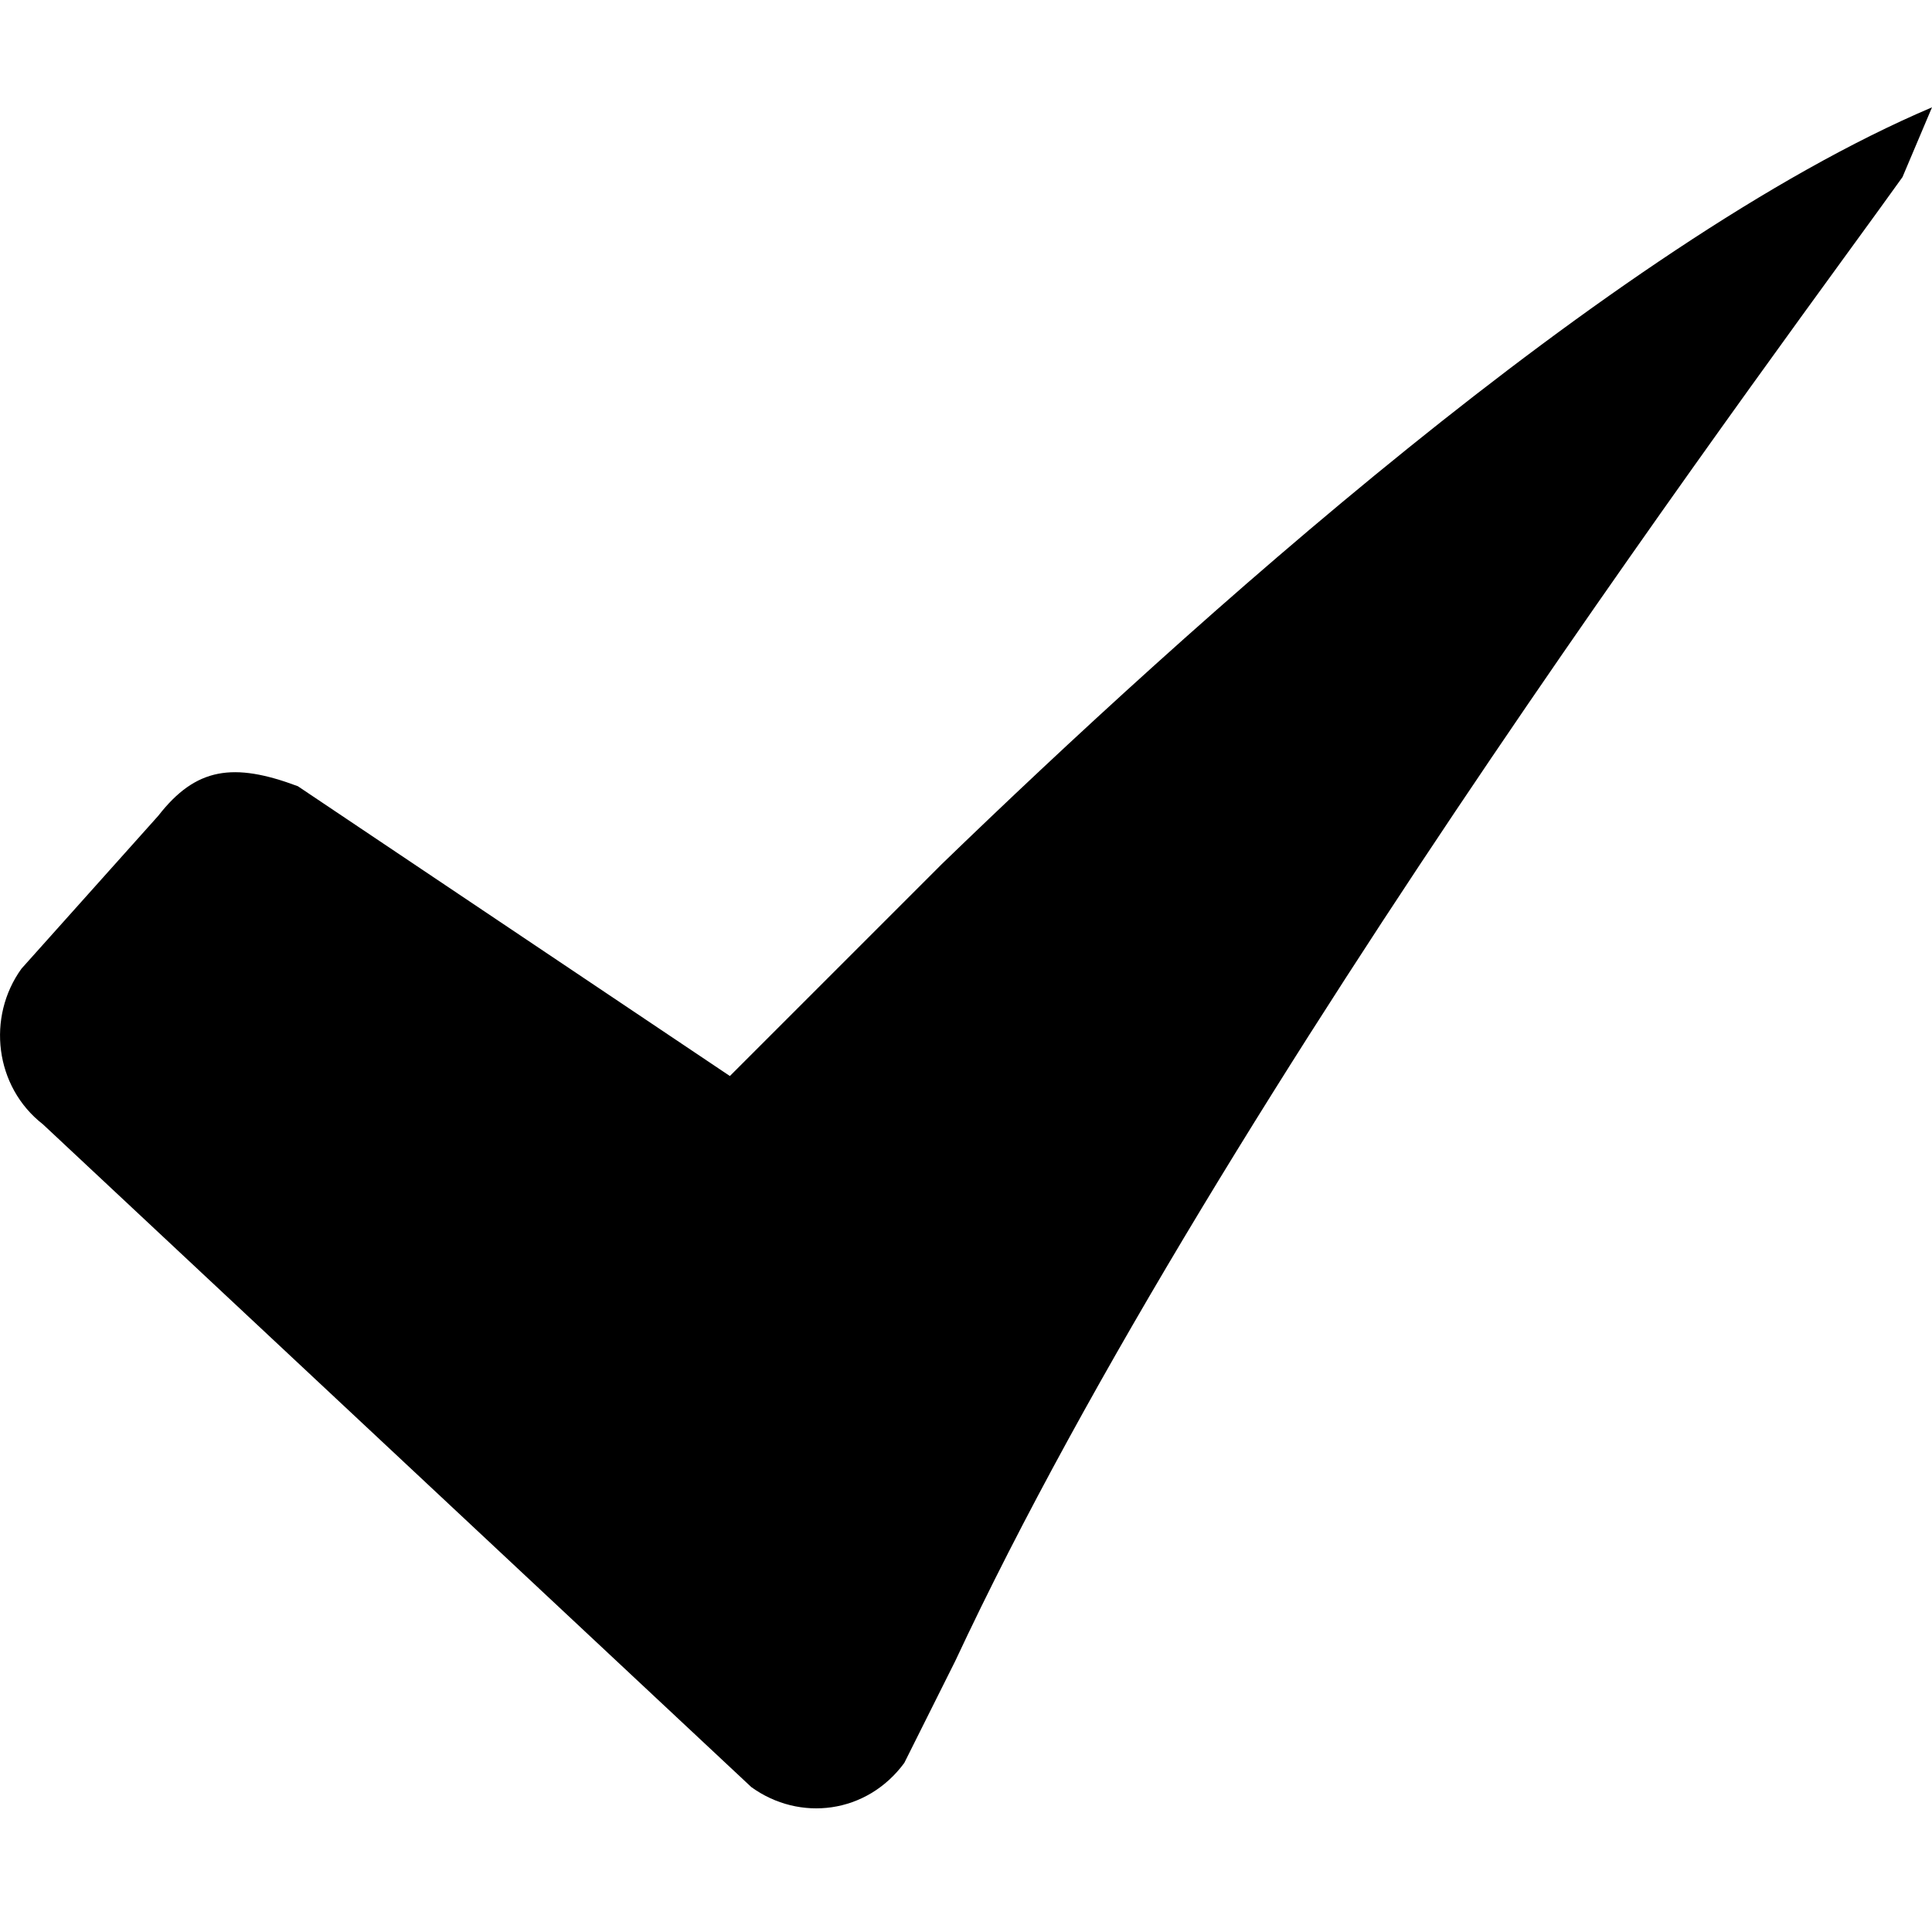
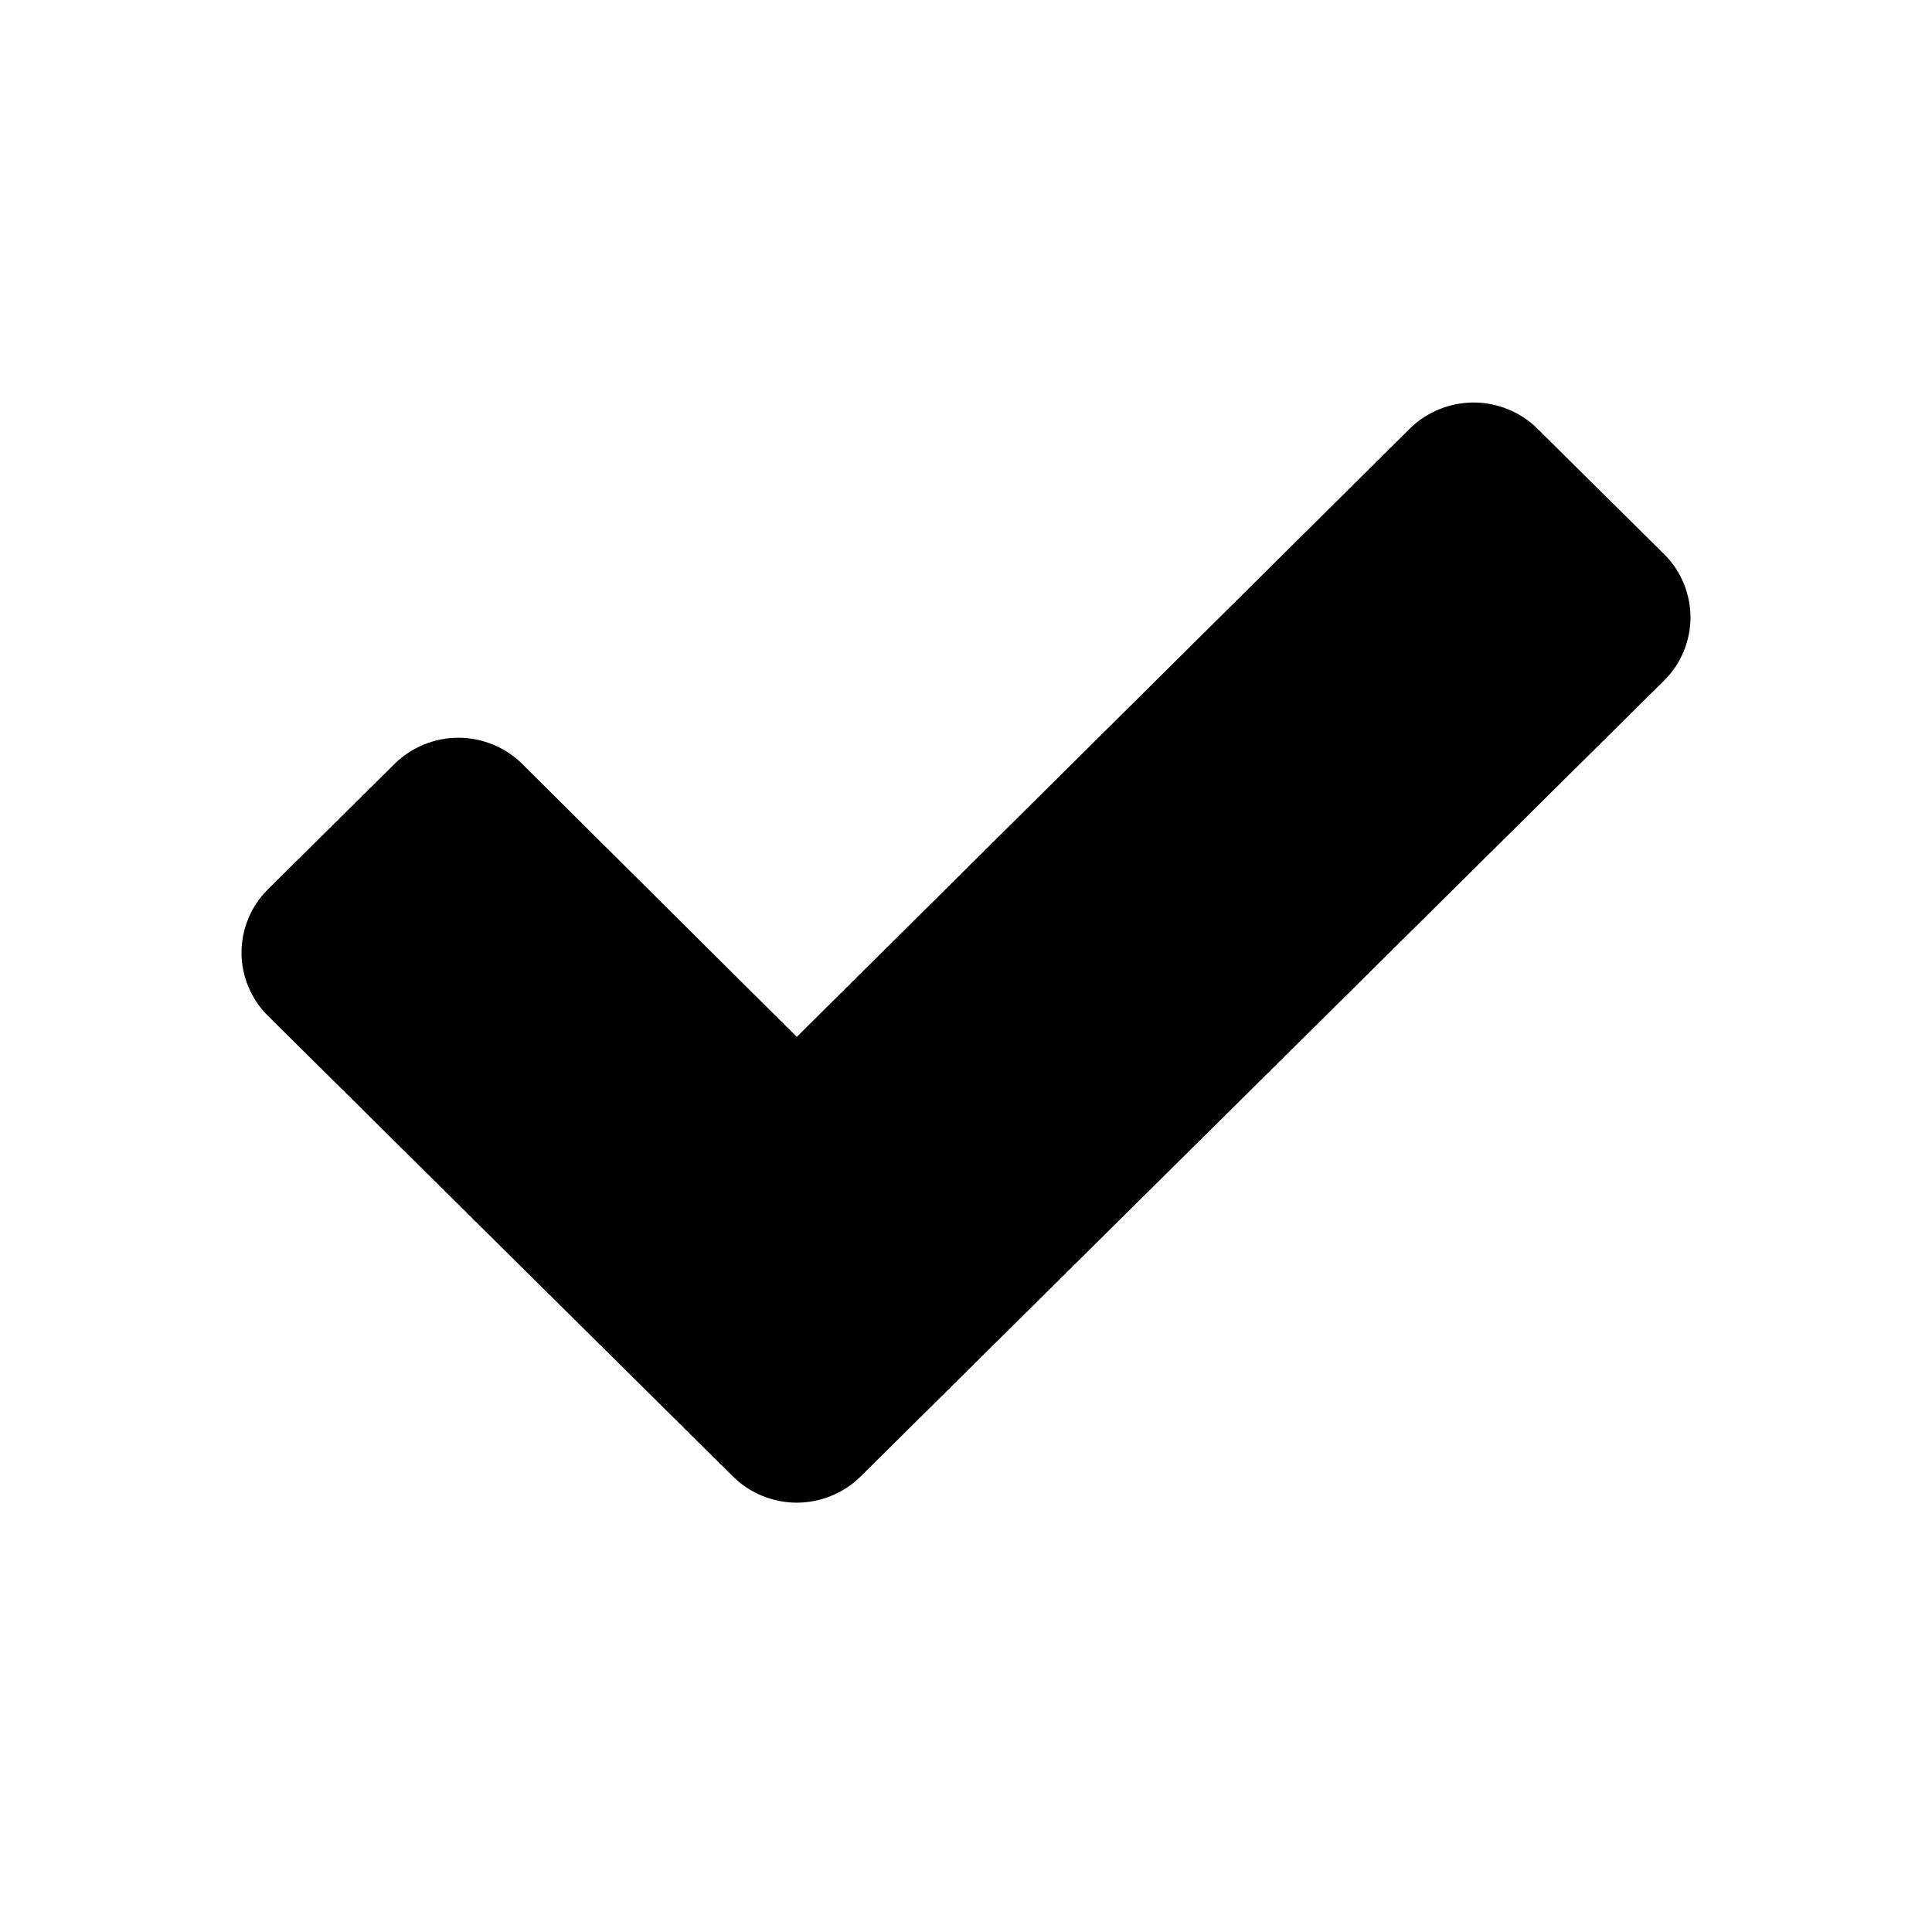
- <svg xmlns="http://www.w3.org/2000/svg" version="1.1" id="Layer_1" x="0px" y="0px" viewBox="0 0 72 72" style="enable-background:new 0 0 72 72;" xml:space="preserve">
-   <style type="text/css">
- 	.st0{fill-rule:evenodd;clip-rule:evenodd;}
- </style>
-   <path class="st0" d="M33.7,65.7l1.9-3.8c9.9-21.2,31.6-50.1,35.3-55.3L72,4C60,9.1,44.2,23.4,35.1,32.2l-7.9,7.9L11.1,29.3  c-2.4-0.9-3.8-0.7-5.2,1.1l-5.1,5.7c-1.3,1.8-1,4.4,0.8,5.8L28,66.6C29.8,67.9,32.3,67.6,33.7,65.7C33.6,65.8,33.7,65.7,33.7,65.7z" />
+ <svg xmlns="http://www.w3.org/2000/svg" width="72" height="72" viewBox="0 0 72 72" fill="none">
+   <path d="M63 23.007C63 22.144 62.652 21.281 62.025 20.66L57.286 15.966C56.659 15.345 55.788 15 54.917 15C54.047 15 53.175 15.345 52.548 15.966L29.694 38.641L19.452 28.46C18.825 27.838 17.953 27.493 17.083 27.493C16.212 27.493 15.341 27.838 14.713 28.46L9.975 33.153C9.348 33.774 9 34.637 9 35.5C9 36.363 9.348 37.226 9.975 37.847L22.587 50.34L27.325 55.034C27.952 55.655 28.823 56 29.694 56C30.565 56 31.436 55.655 32.063 55.034L36.801 50.34L62.025 25.354C62.652 24.732 63 23.869 63 23.007Z" fill="black" />
</svg>
